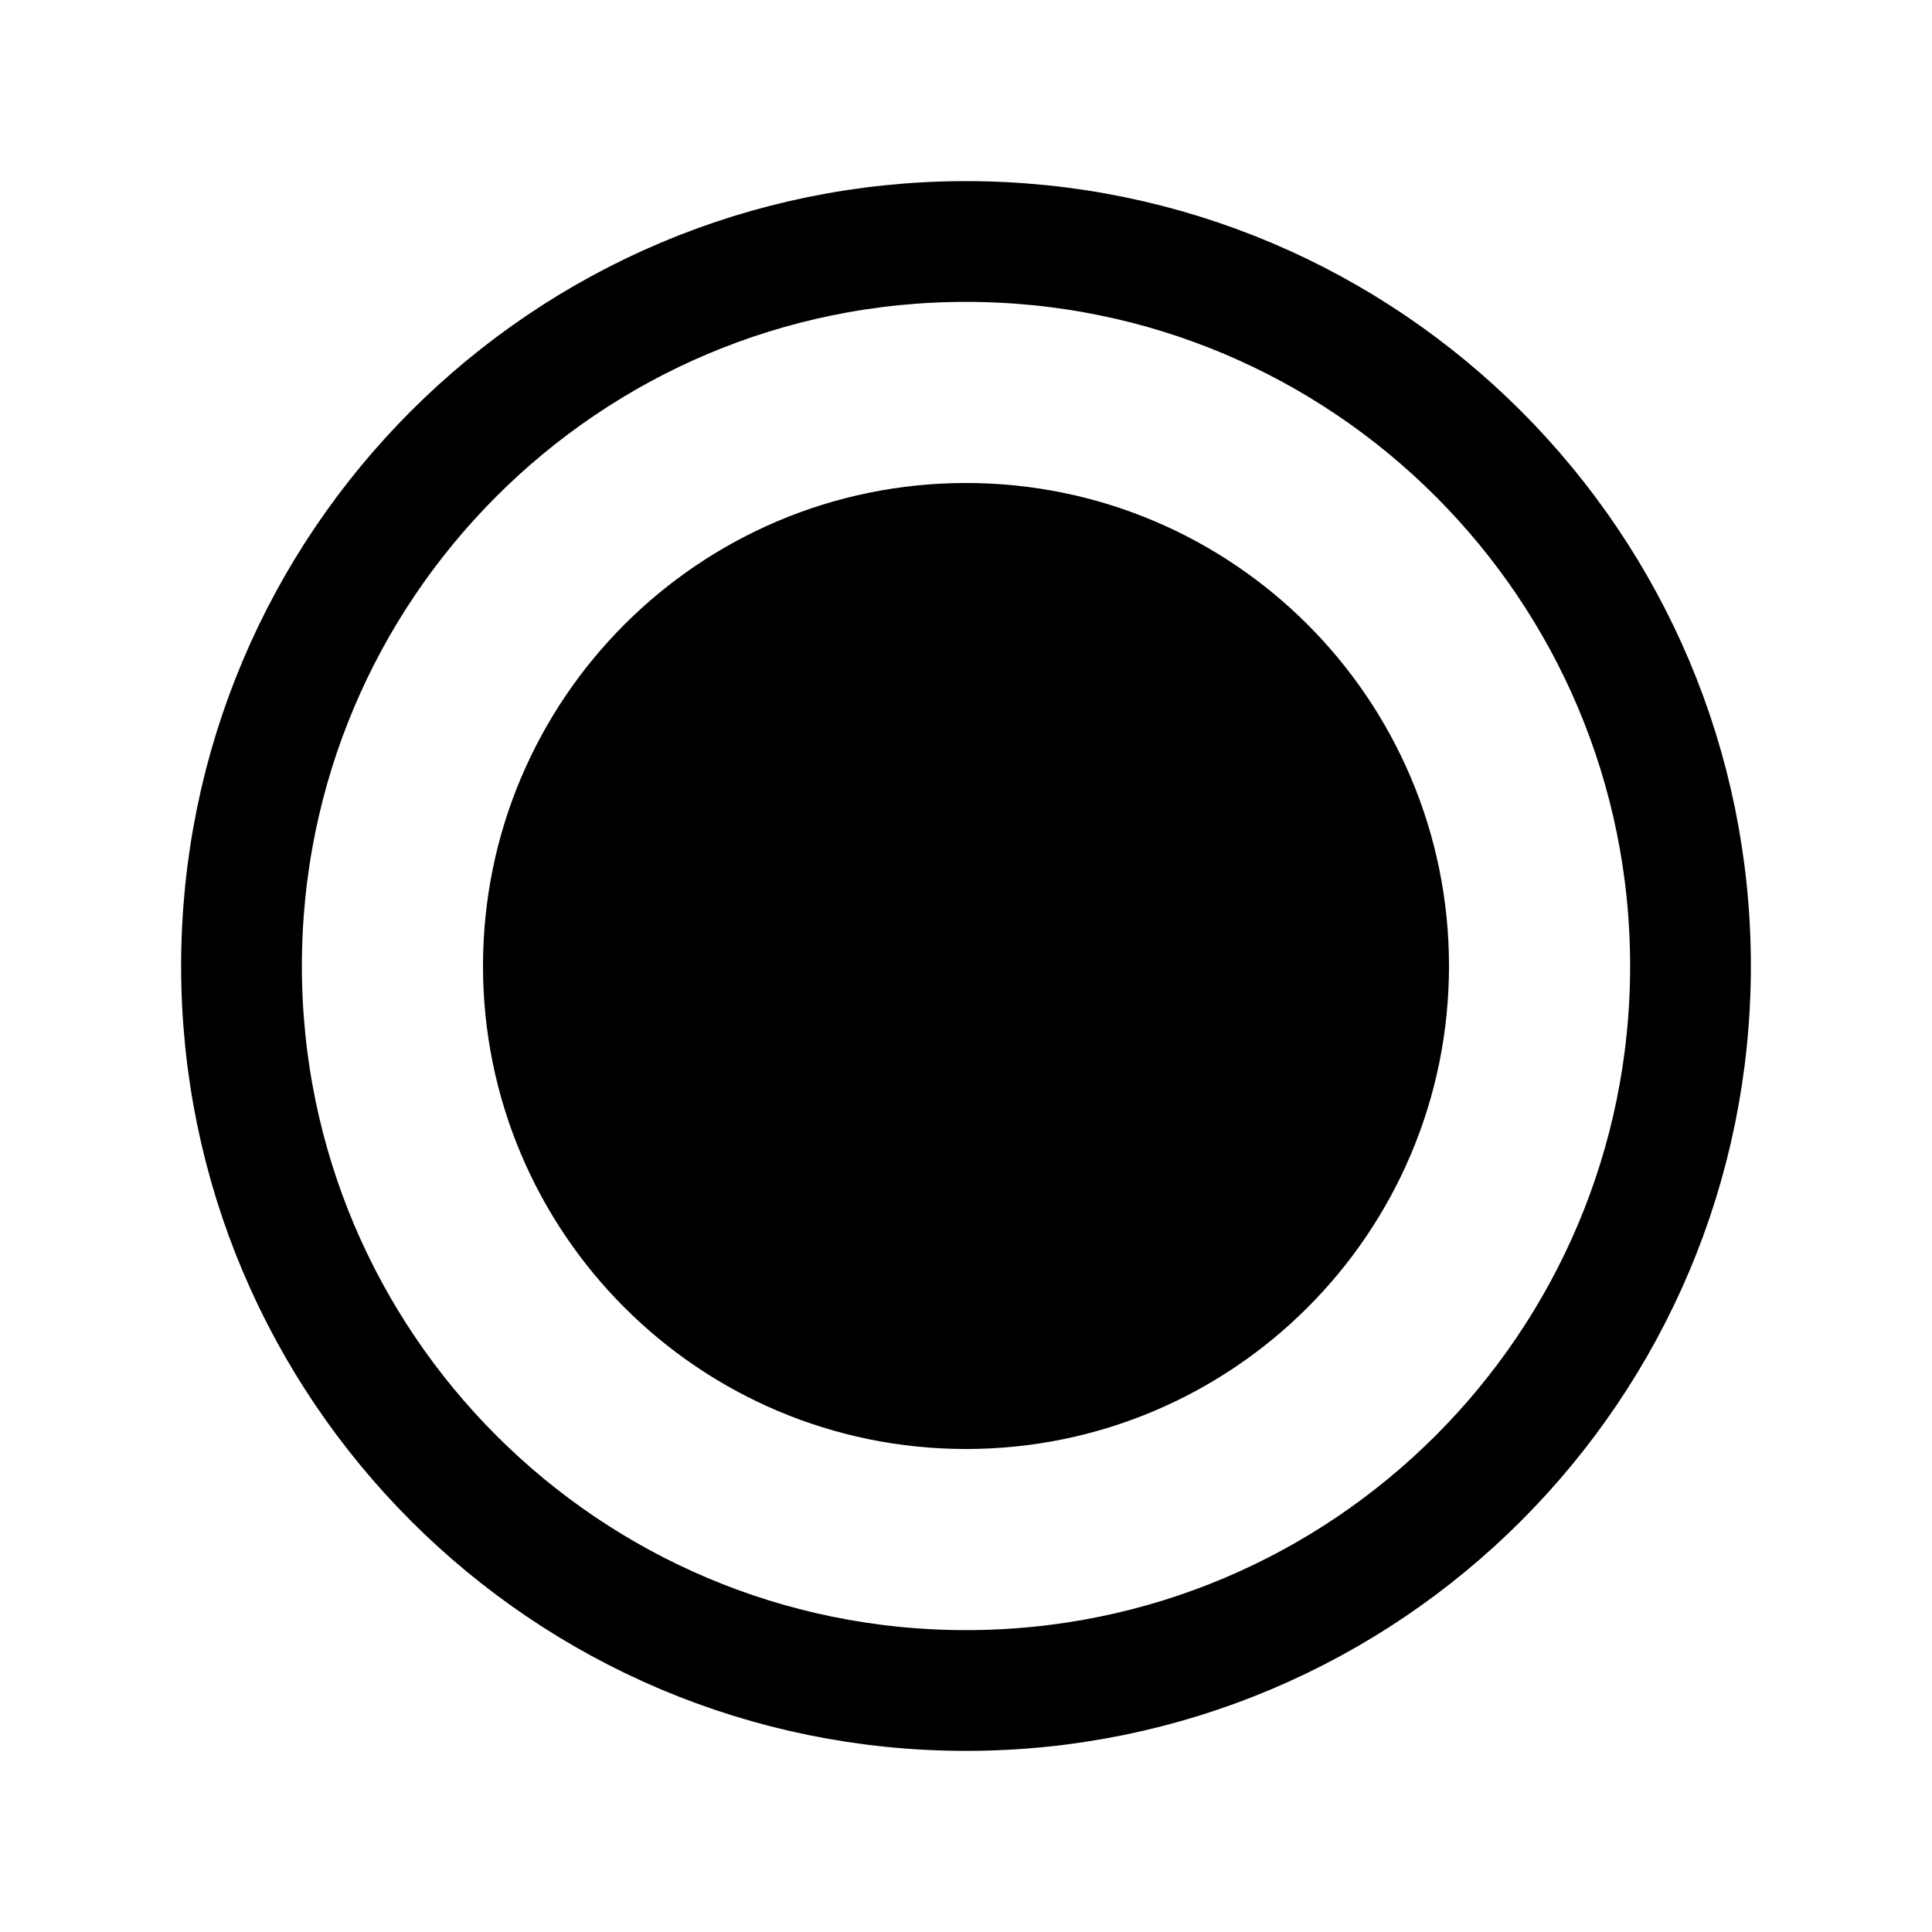
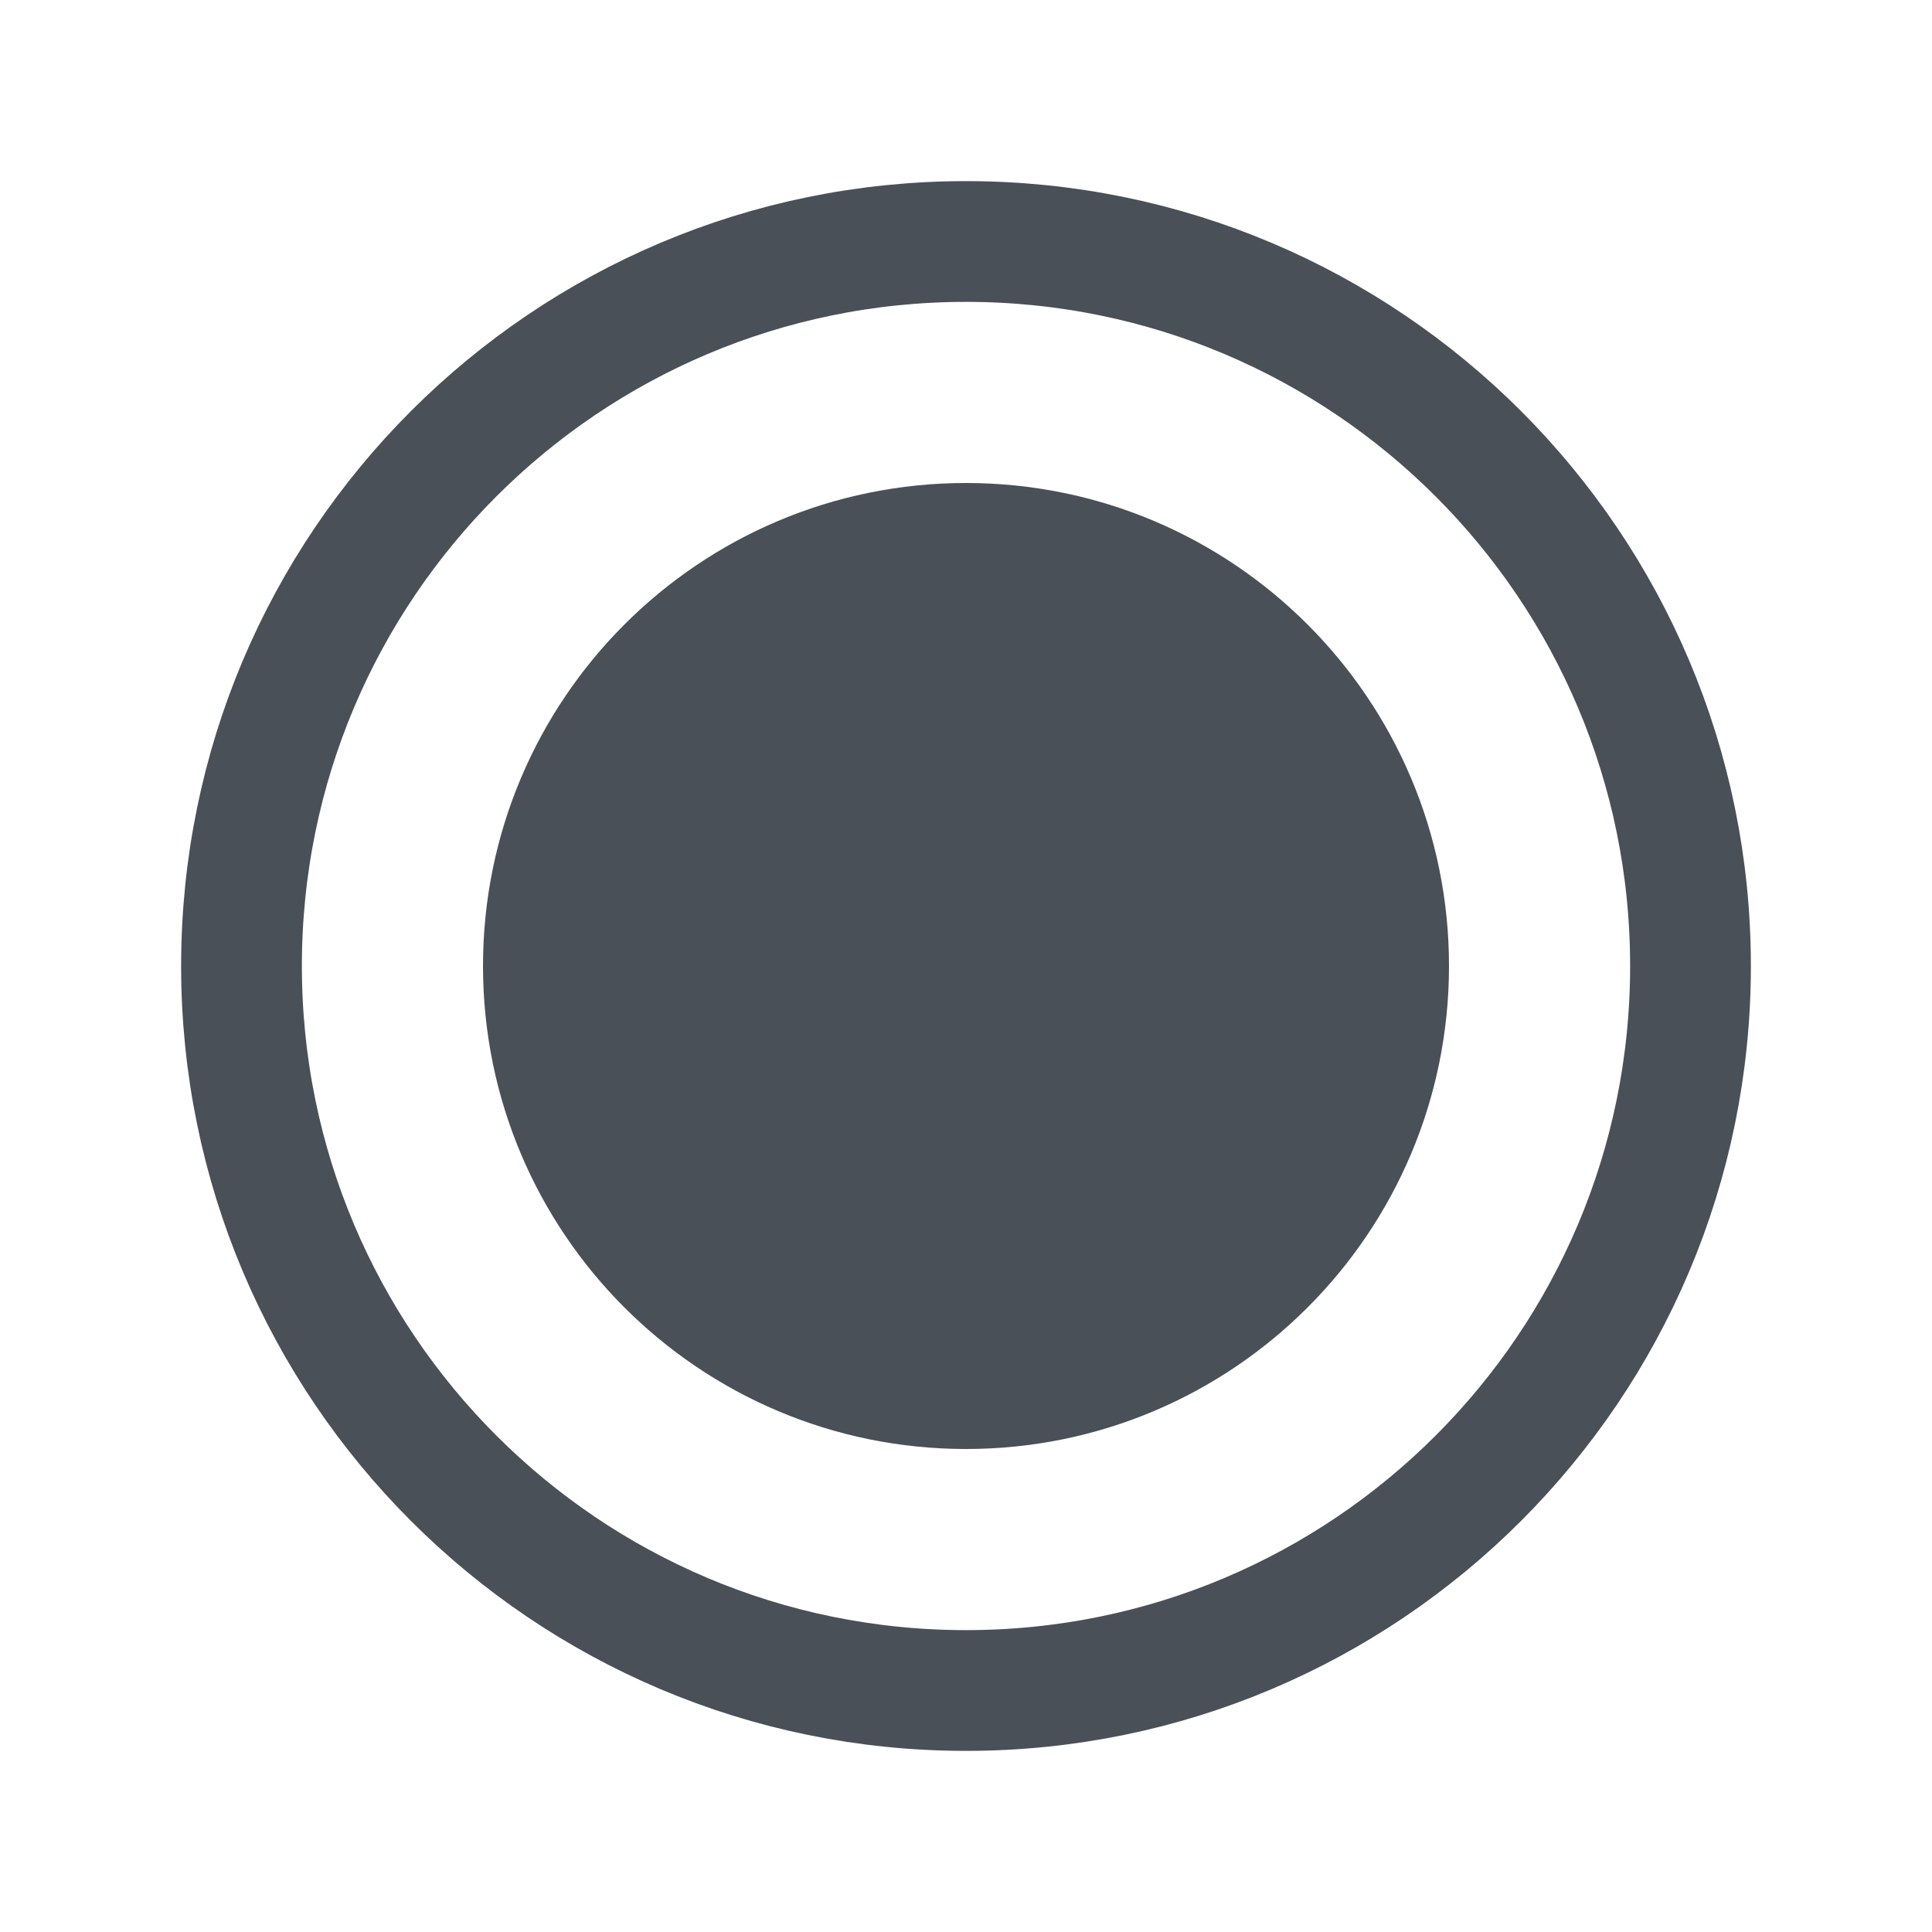
<svg xmlns="http://www.w3.org/2000/svg" viewBox="0 0 256 256">
  <rect fill="none" height="256" width="256" />
  <circle cx="128" cy="128" opacity="0.2" r="56" />
-   <circle cx="128" cy="128" fill="none" r="96" stroke="#000" stroke-linecap="round" stroke-linejoin="round" stroke-width="16" />
-   <circle cx="128" cy="128" fill="black" r="56" stroke="#000" stroke-linecap="round" stroke-linejoin="round" stroke-width="16" />
+   <circle cx="128" cy="128" fill="none" r="96" stroke="#495057" stroke-linecap="round" stroke-linejoin="round" stroke-width="16" />
+   <circle cx="128" cy="128" fill="#495057" r="56" stroke="#495057" stroke-linecap="round" stroke-linejoin="round" stroke-width="16" />
</svg>
